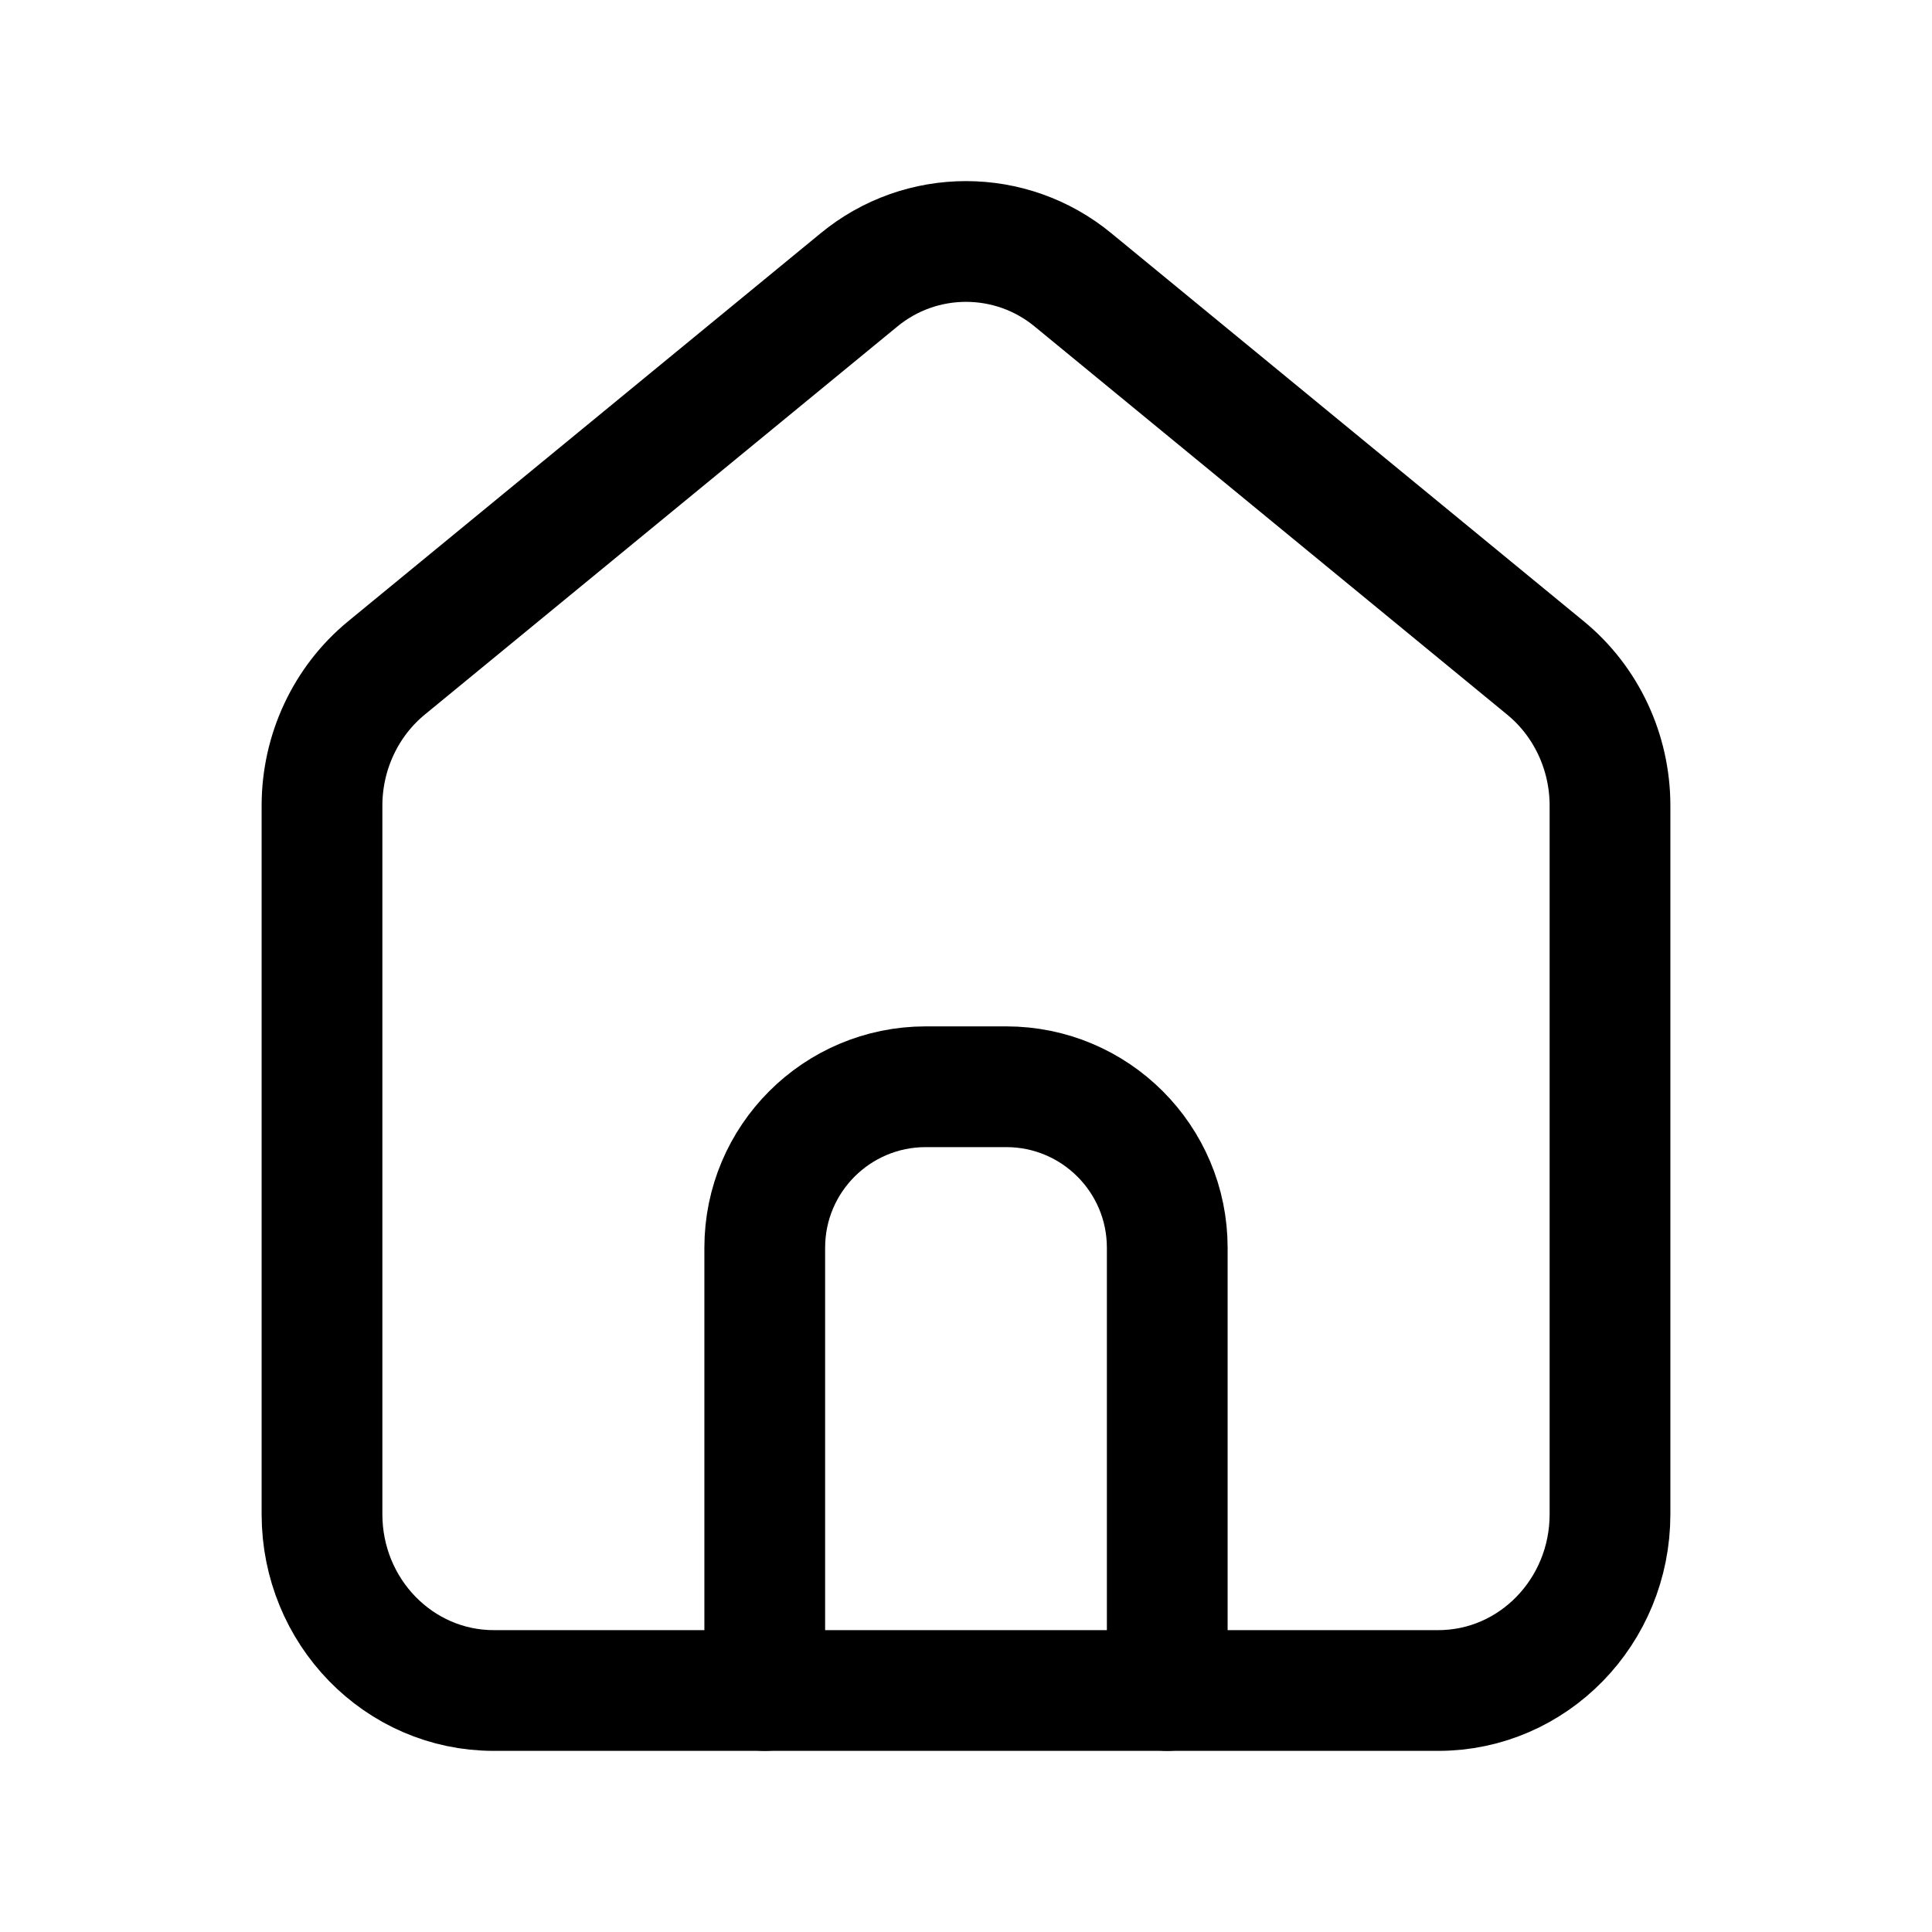
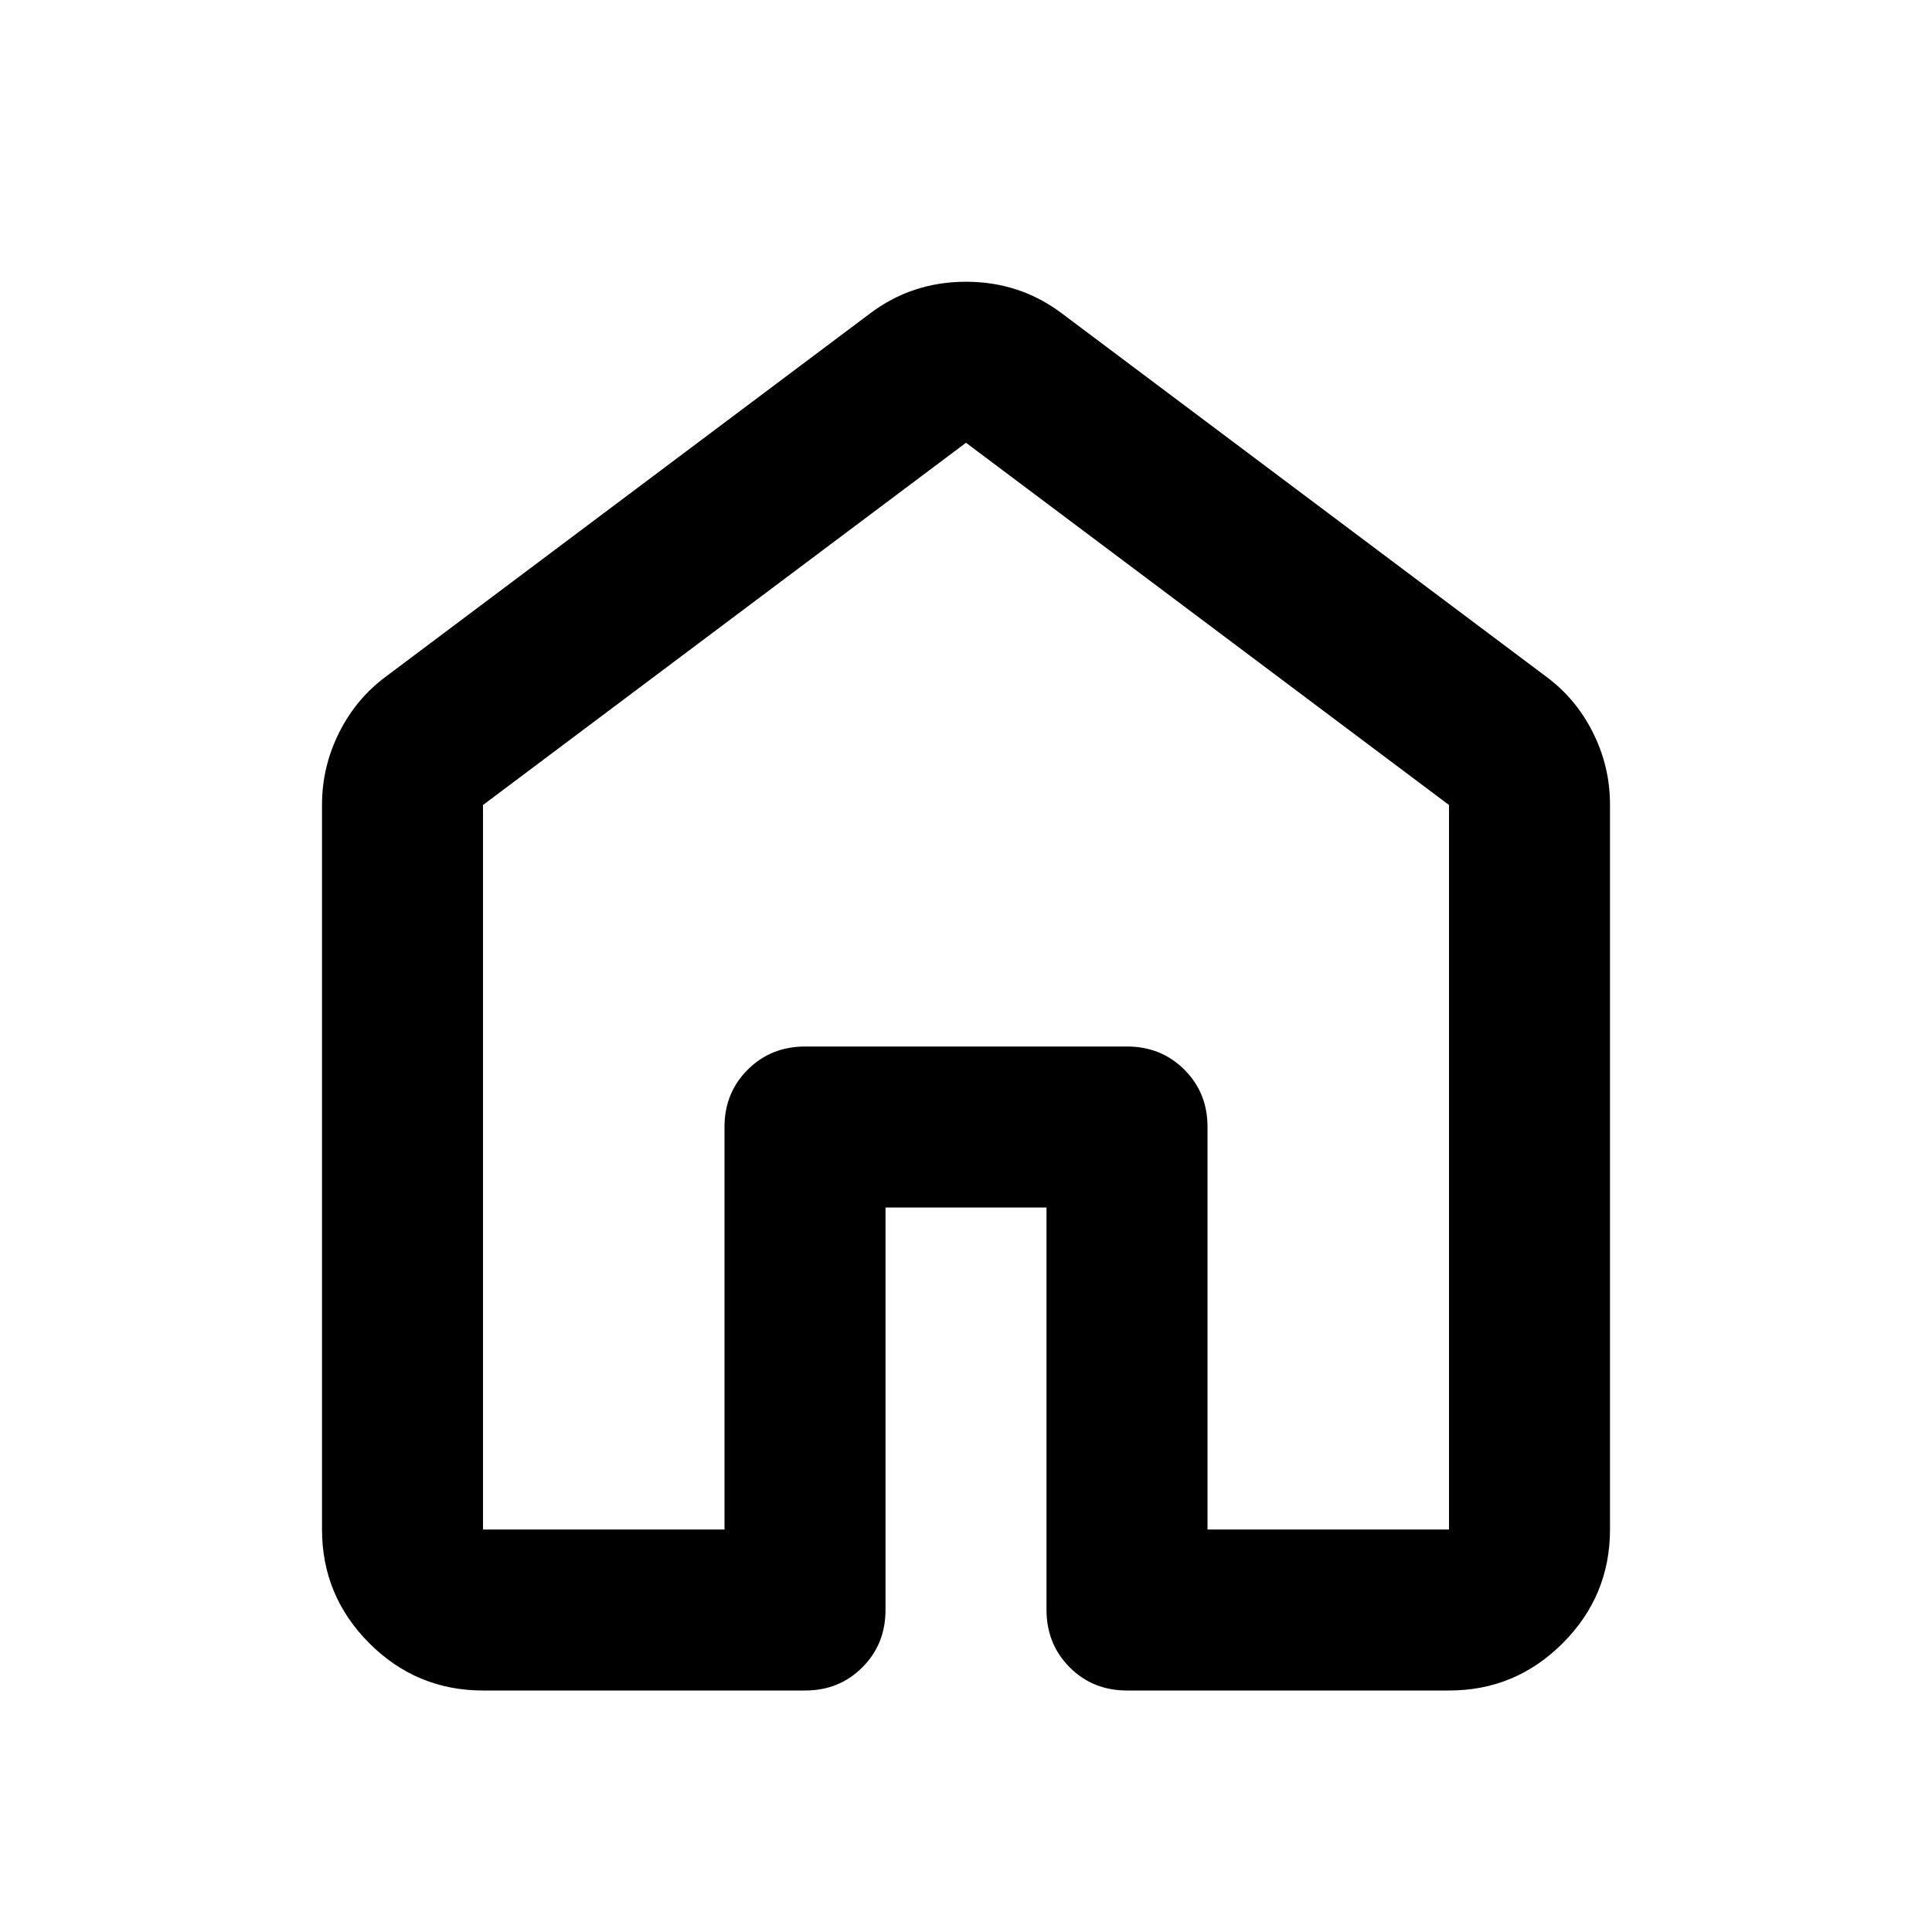
- <svg width="24" height="24" viewBox="0 0 24 24">
-   <g fill="none" stroke="currentColor" stroke-linecap="round" stroke-linejoin="round" stroke-width="1.5">
-     <path d="M6.133 21C4.955 21 4 20.02 4 18.81v-8.802c0-.665.295-1.295.8-1.71l5.867-4.818a2.09 2.09 0 0 1 2.666 0l5.866 4.818c.506.415.801 1.045.801 1.71v8.802c0 1.21-.955 2.19-2.133 2.19z" />
-     <path d="M9.5 21v-5.5a2 2 0 0 1 2-2h1a2 2 0 0 1 2 2V21" />
-   </g>
+ <svg xmlns="http://www.w3.org/2000/svg" width="1em" height="1em" viewBox="0 0 24 24">
+   <path d="M0 0h24v24H0z" fill="none" />
+   <path fill="currentColor" d="M6 19h3v-5q0-.425.288-.712T10 13h4q.425 0 .713.288T15 14v5h3v-9l-6-4.5L6 10zm-2 0v-9q0-.475.213-.9t.587-.7l6-4.5q.525-.4 1.2-.4t1.2.4l6 4.5q.375.275.588.7T20 10v9q0 .825-.588 1.413T18 21h-4q-.425 0-.712-.288T13 20v-5h-2v5q0 .425-.288.713T10 21H6q-.825 0-1.412-.587T4 19m8-6.75" />
</svg>
